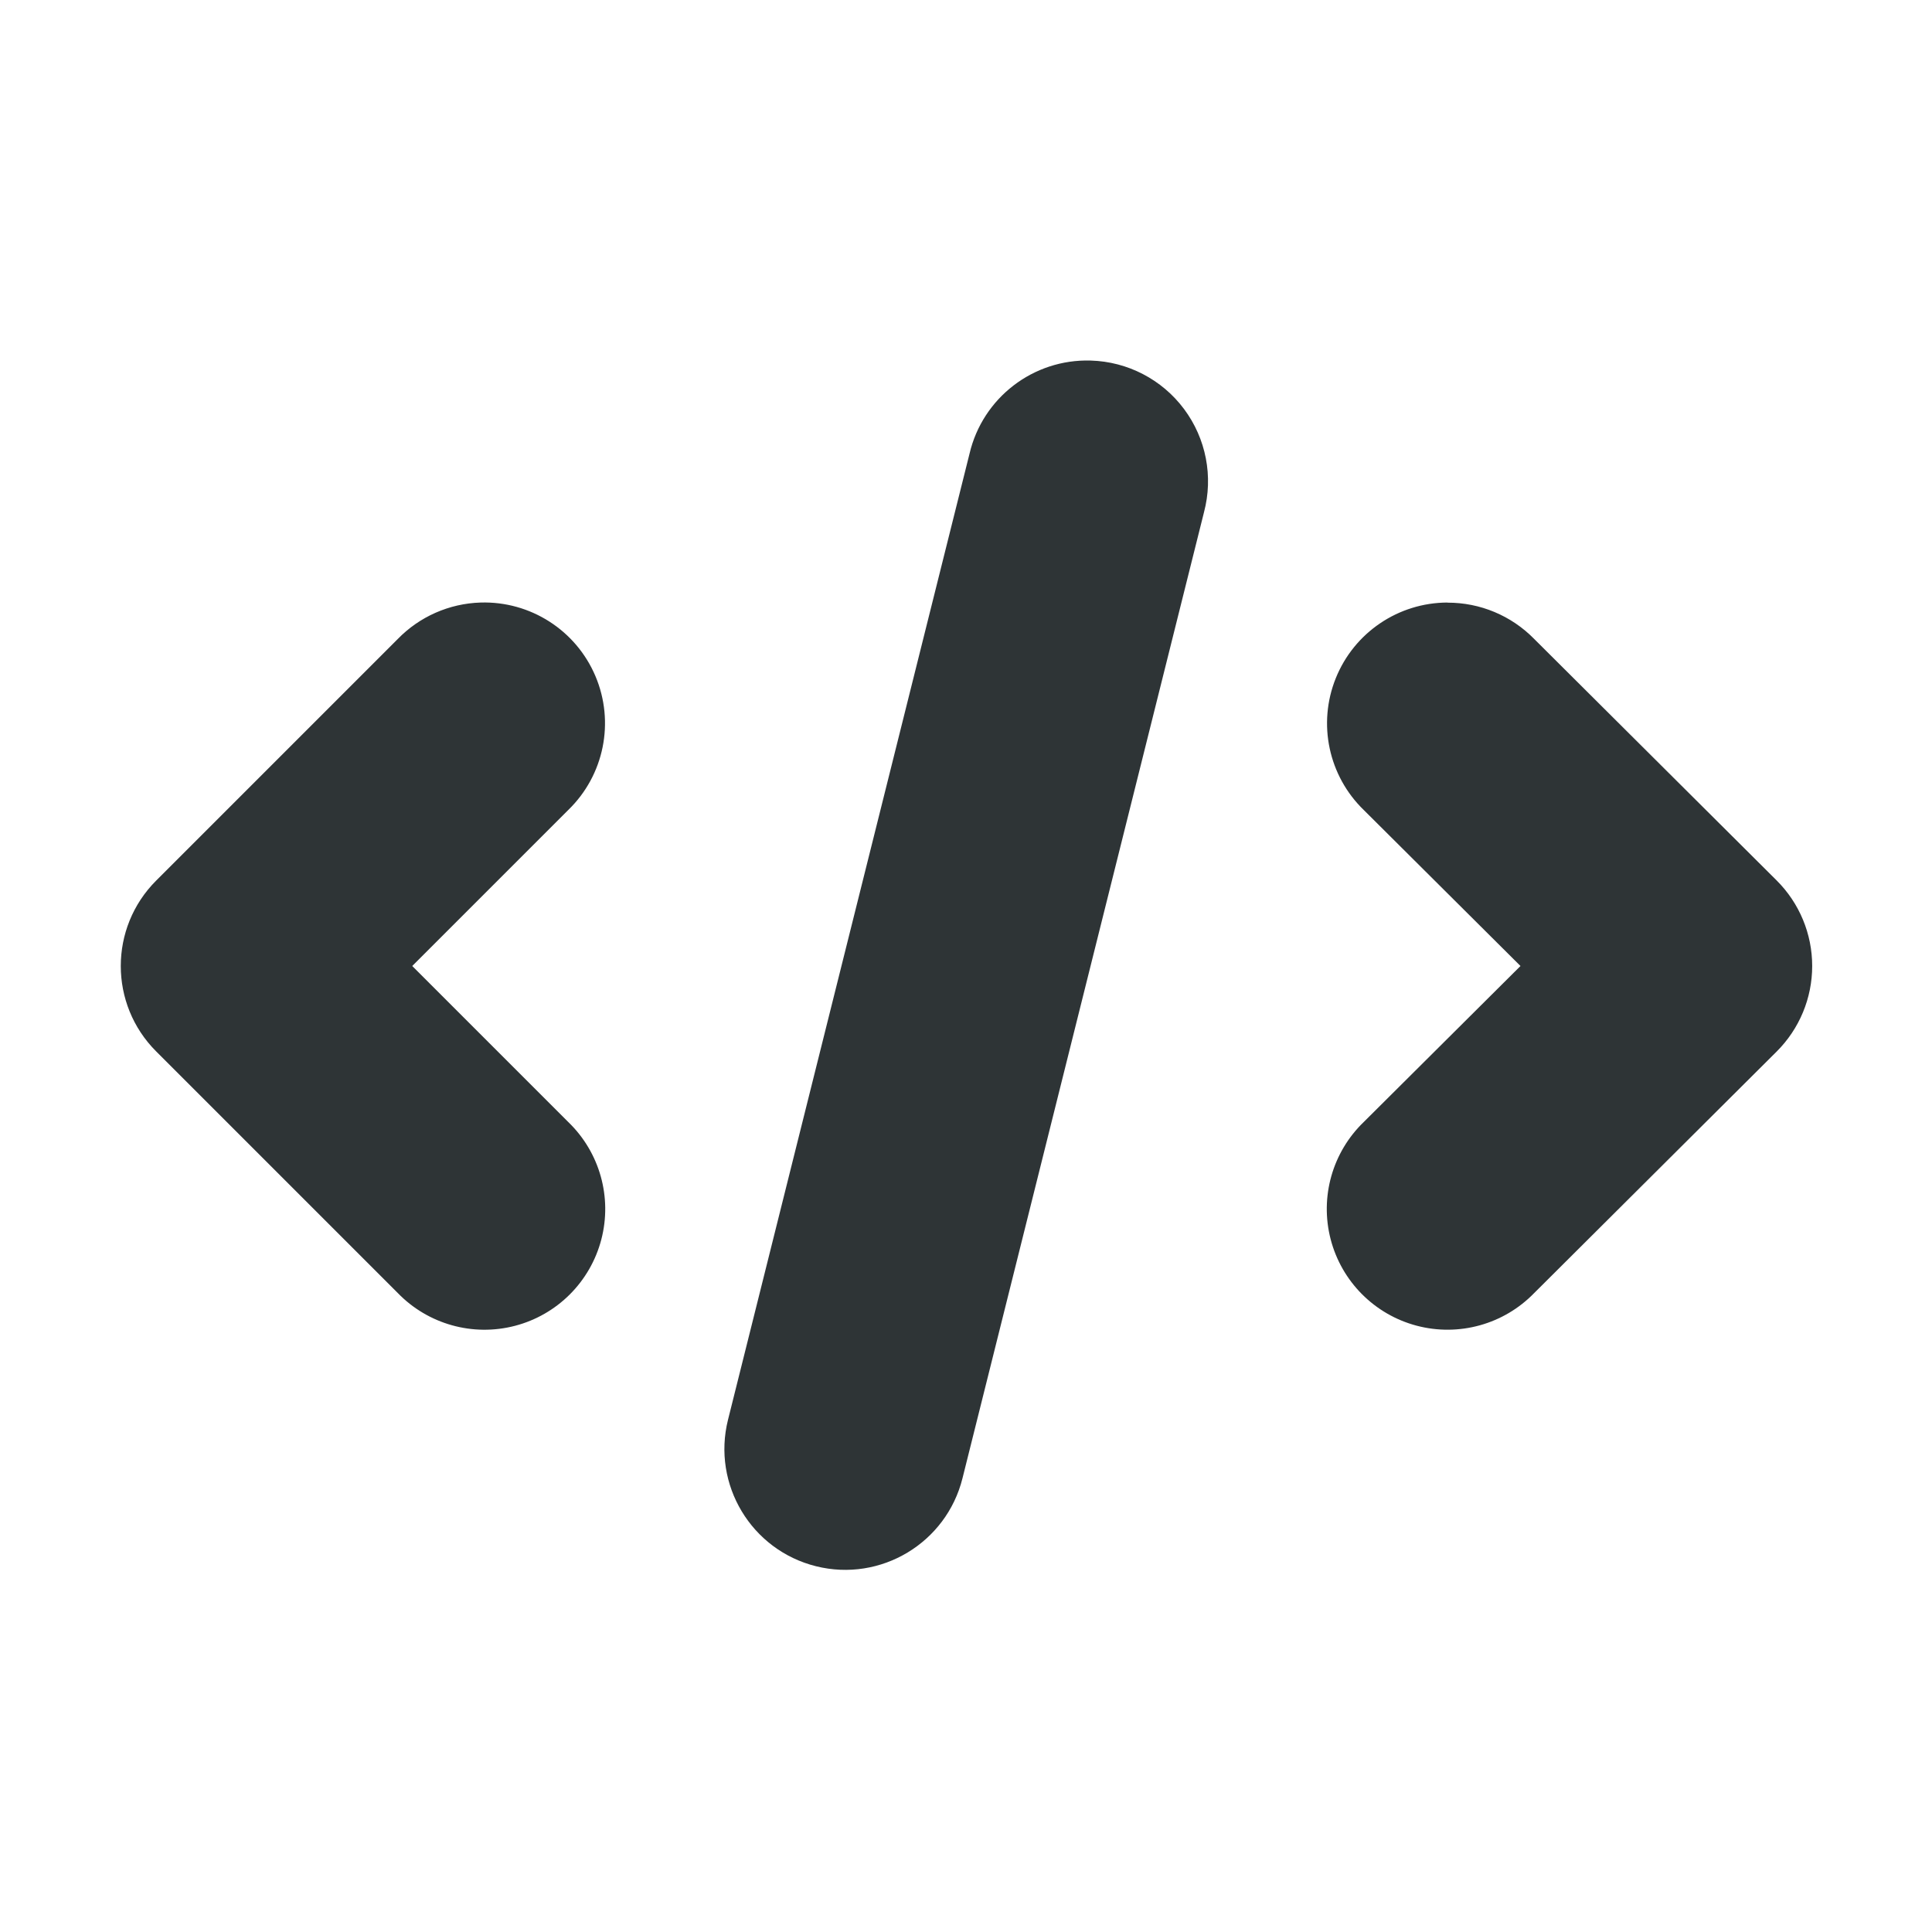
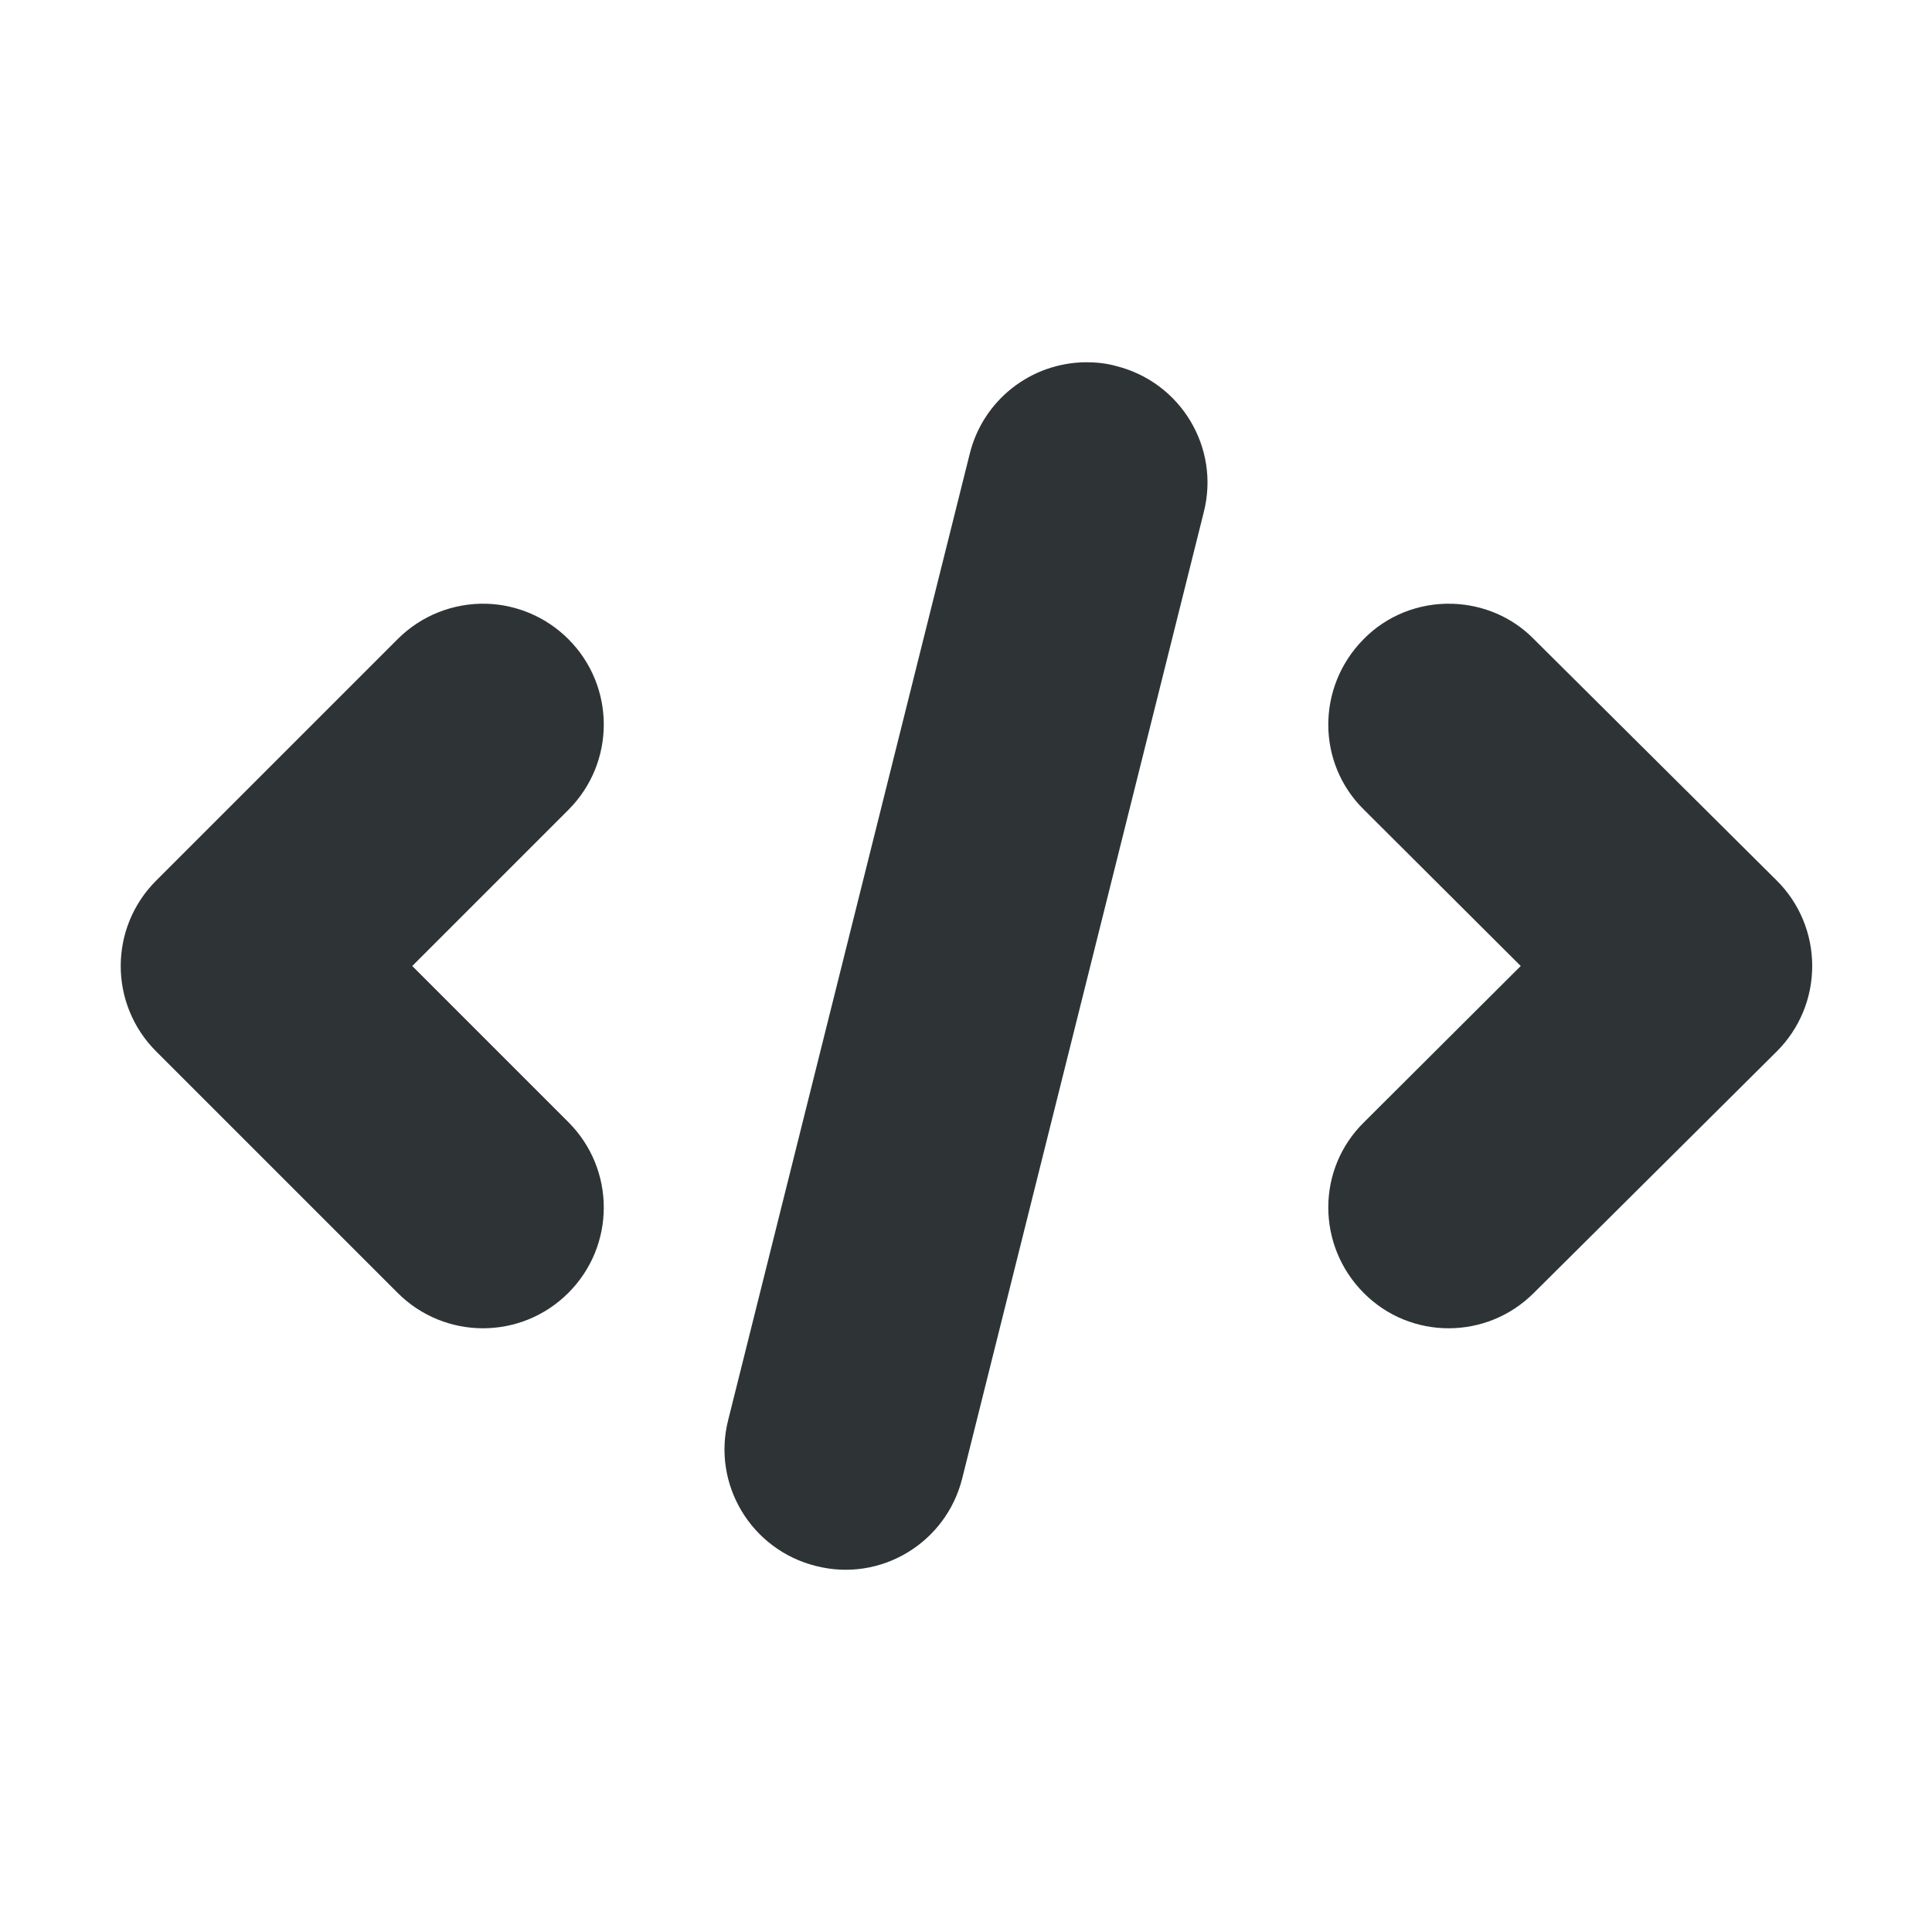
- <svg xmlns="http://www.w3.org/2000/svg" width="16" height="16">
-   <path d="M43.98 324.99a1 1 0 0 0-.687.303l-2 2a1 1 0 0 0 0 1.414l2 2a1 1 0 1 0 1.414-1.414L43.414 328l1.293-1.293a1 1 0 0 0-.727-1.717zM51.988 324.99a1 1 0 0 0-.693 1.719L52.592 328l-1.297 1.291a1 1 0 1 0 1.41 1.418l2.008-2a1 1 0 0 0 0-1.418l-2.008-2a1 1 0 0 0-.717-.3zM49.033 322.986a1 1 0 0 0-1.004.772l-2 8a1 1 0 1 0 1.942.484l2-8a1 1 0 0 0-.938-1.256z" style="color:#000;font-style:normal;font-variant:normal;font-weight:400;font-stretch:normal;font-size:medium;line-height:normal;font-family:sans-serif;font-variant-ligatures:normal;font-variant-position:normal;font-variant-caps:normal;font-variant-numeric:normal;font-variant-alternates:normal;font-feature-settings:normal;text-indent:0;text-align:start;text-decoration:none;text-decoration-line:none;text-decoration-style:solid;text-decoration-color:#000;letter-spacing:normal;word-spacing:normal;text-transform:none;writing-mode:lr-tb;direction:ltr;text-orientation:mixed;dominant-baseline:auto;baseline-shift:baseline;text-anchor:start;white-space:normal;shape-padding:0;clip-rule:nonzero;display:inline;overflow:visible;visibility:visible;opacity:1;isolation:auto;mix-blend-mode:normal;color-interpolation:sRGB;color-interpolation-filters:linearRGB;solid-color:#000;solid-opacity:1;vector-effect:none;fill:#2e3436;fill-opacity:1;fill-rule:evenodd;stroke:none;stroke-width:2;stroke-linecap:round;stroke-linejoin:round;stroke-miterlimit:4;stroke-dasharray:none;stroke-dashoffset:0;stroke-opacity:1;color-rendering:auto;image-rendering:auto;shape-rendering:auto;text-rendering:auto;enable-background:accumulate" transform="translate(-40 -320)" />
+ <svg xmlns="http://www.w3.org/2000/svg" height="16px" viewBox="0 0 16 16" width="16px">
+   <filter id="a" height="100%" width="100%" x="0%" y="0%">
+     <feColorMatrix in="SourceGraphic" type="matrix" values="0 0 0 0 1 0 0 0 0 1 0 0 0 0 1 0 0 0 1 0" />
+   </filter>
+   <mask id="b">
+     <g filter="url(#a)">
+       <path d="m 0 0 h 16 v 16 h -16 z" fill-opacity="0.3" />
+     </g>
+   </mask>
+   <clipPath id="c">
+     <path d="m 0 0 h 800 v 800 h -800 z" />
+   </clipPath>
+   <mask id="d">
+     <g filter="url(#a)">
+       <path d="m 0 0 h 16 v 16 h -16 z" fill-opacity="0.35" />
+     </g>
+   </mask>
+   <clipPath id="e">
+     <path d="m 0 0 h 800 v 800 h -800 z" />
+   </clipPath>
+   <mask id="f">
+     <g filter="url(#a)">
+       <path d="m 0 0 h 16 v 16 h -16 z" fill-opacity="0.35" />
+     </g>
+   </mask>
+   <clipPath id="g">
+     <path d="m 0 0 h 800 v 800 h -800 z" />
+   </clipPath>
+   <mask id="h">
+     <g filter="url(#a)">
+       <path d="m 0 0 h 16 v 16 h -16 z" fill-opacity="0.35" />
+     </g>
+   </mask>
+   <clipPath id="i">
+     <path d="m 0 0 h 800 v 800 h -800 z" />
+   </clipPath>
+   <mask id="j">
+     <g filter="url(#a)">
+       <path d="m 0 0 h 16 v 16 h -16 z" fill-opacity="0.35" />
+     </g>
+   </mask>
+   <clipPath id="k">
+     <path d="m 0 0 h 800 v 800 h -800 z" />
+   </clipPath>
+   <g clip-path="url(#c)" mask="url(#b)" transform="matrix(1 0 0 1 -120 -600)">
+     <path d="m 142.5 351 h 10.449 c -1.184 0.492 -1.297 2.457 0 3 h -10.449 z m 0 0" fill="#2e3436" />
+   </g>
+   <g clip-path="url(#e)" mask="url(#d)" transform="matrix(1 0 0 1 -120 -600)">
+     <path d="m 104 502 c 0 0.551 -0.449 1 -1 1 s -1 -0.449 -1 -1 s 0.449 -1 1 -1 s 1 0.449 1 1 z m 0 0" fill="#2e3436" />
+   </g>
+   <g clip-path="url(#g)" mask="url(#f)" transform="matrix(1 0 0 1 -120 -600)">
+     <path d="m 106 501 v 2 h 8 v -2 z m 0 0" fill="#2e3436" fill-rule="evenodd" />
+   </g>
+   <g clip-path="url(#i)" mask="url(#h)" transform="matrix(1 0 0 1 -120 -600)">
+     <path d="m 104 514 c 0 0.551 -0.449 1 -1 1 s -1 -0.449 -1 -1 s 0.449 -1 1 -1 s 1 0.449 1 1 z m 0 0" fill="#2e3436" />
+   </g>
+   <g clip-path="url(#k)" mask="url(#j)" transform="matrix(1 0 0 1 -120 -600)">
+     <path d="m 106 513 v 2 h 8 v -2 z m 0 0" fill="#2e3436" fill-rule="evenodd" />
+   </g>
+   <g fill="#2e3436" fill-rule="evenodd">
+     <path d="m 4.031 5 c -0.277 -0.008 -0.543 0.098 -0.738 0.293 l -2 2 c -0.391 0.391 -0.391 1.023 0 1.414 l 2 2 c 0.391 0.391 1.023 0.391 1.414 0 s 0.391 -1.023 0 -1.414 l -1.293 -1.293 l 1.293 -1.293 c 0.391 -0.391 0.391 -1.023 0 -1.414 c -0.18 -0.18 -0.422 -0.285 -0.676 -0.293 z m 0 0" />
+     <path d="m 12.027 5 c -0.277 -0.008 -0.543 0.098 -0.734 0.293 c -0.391 0.395 -0.391 1.027 0.004 1.414 l 1.297 1.293 l -1.297 1.293 c -0.395 0.387 -0.395 1.02 -0.004 1.414 c 0.387 0.391 1.02 0.391 1.41 0 l 2.012 -2 c 0.188 -0.188 0.293 -0.441 0.293 -0.707 s -0.105 -0.52 -0.293 -0.707 l -2.012 -2 c -0.18 -0.184 -0.422 -0.285 -0.676 -0.293 z m 0 0" />
+     <path d="m 8.992 3 c -0.457 0.004 -0.852 0.316 -0.961 0.758 l -2 8 c -0.137 0.535 0.191 1.078 0.727 1.211 c 0.535 0.137 1.078 -0.191 1.211 -0.727 l 2 -8 c 0.137 -0.535 -0.191 -1.078 -0.727 -1.211 c -0.082 -0.023 -0.164 -0.031 -0.25 -0.031 z m 0 0" />
+   </g>
</svg>
